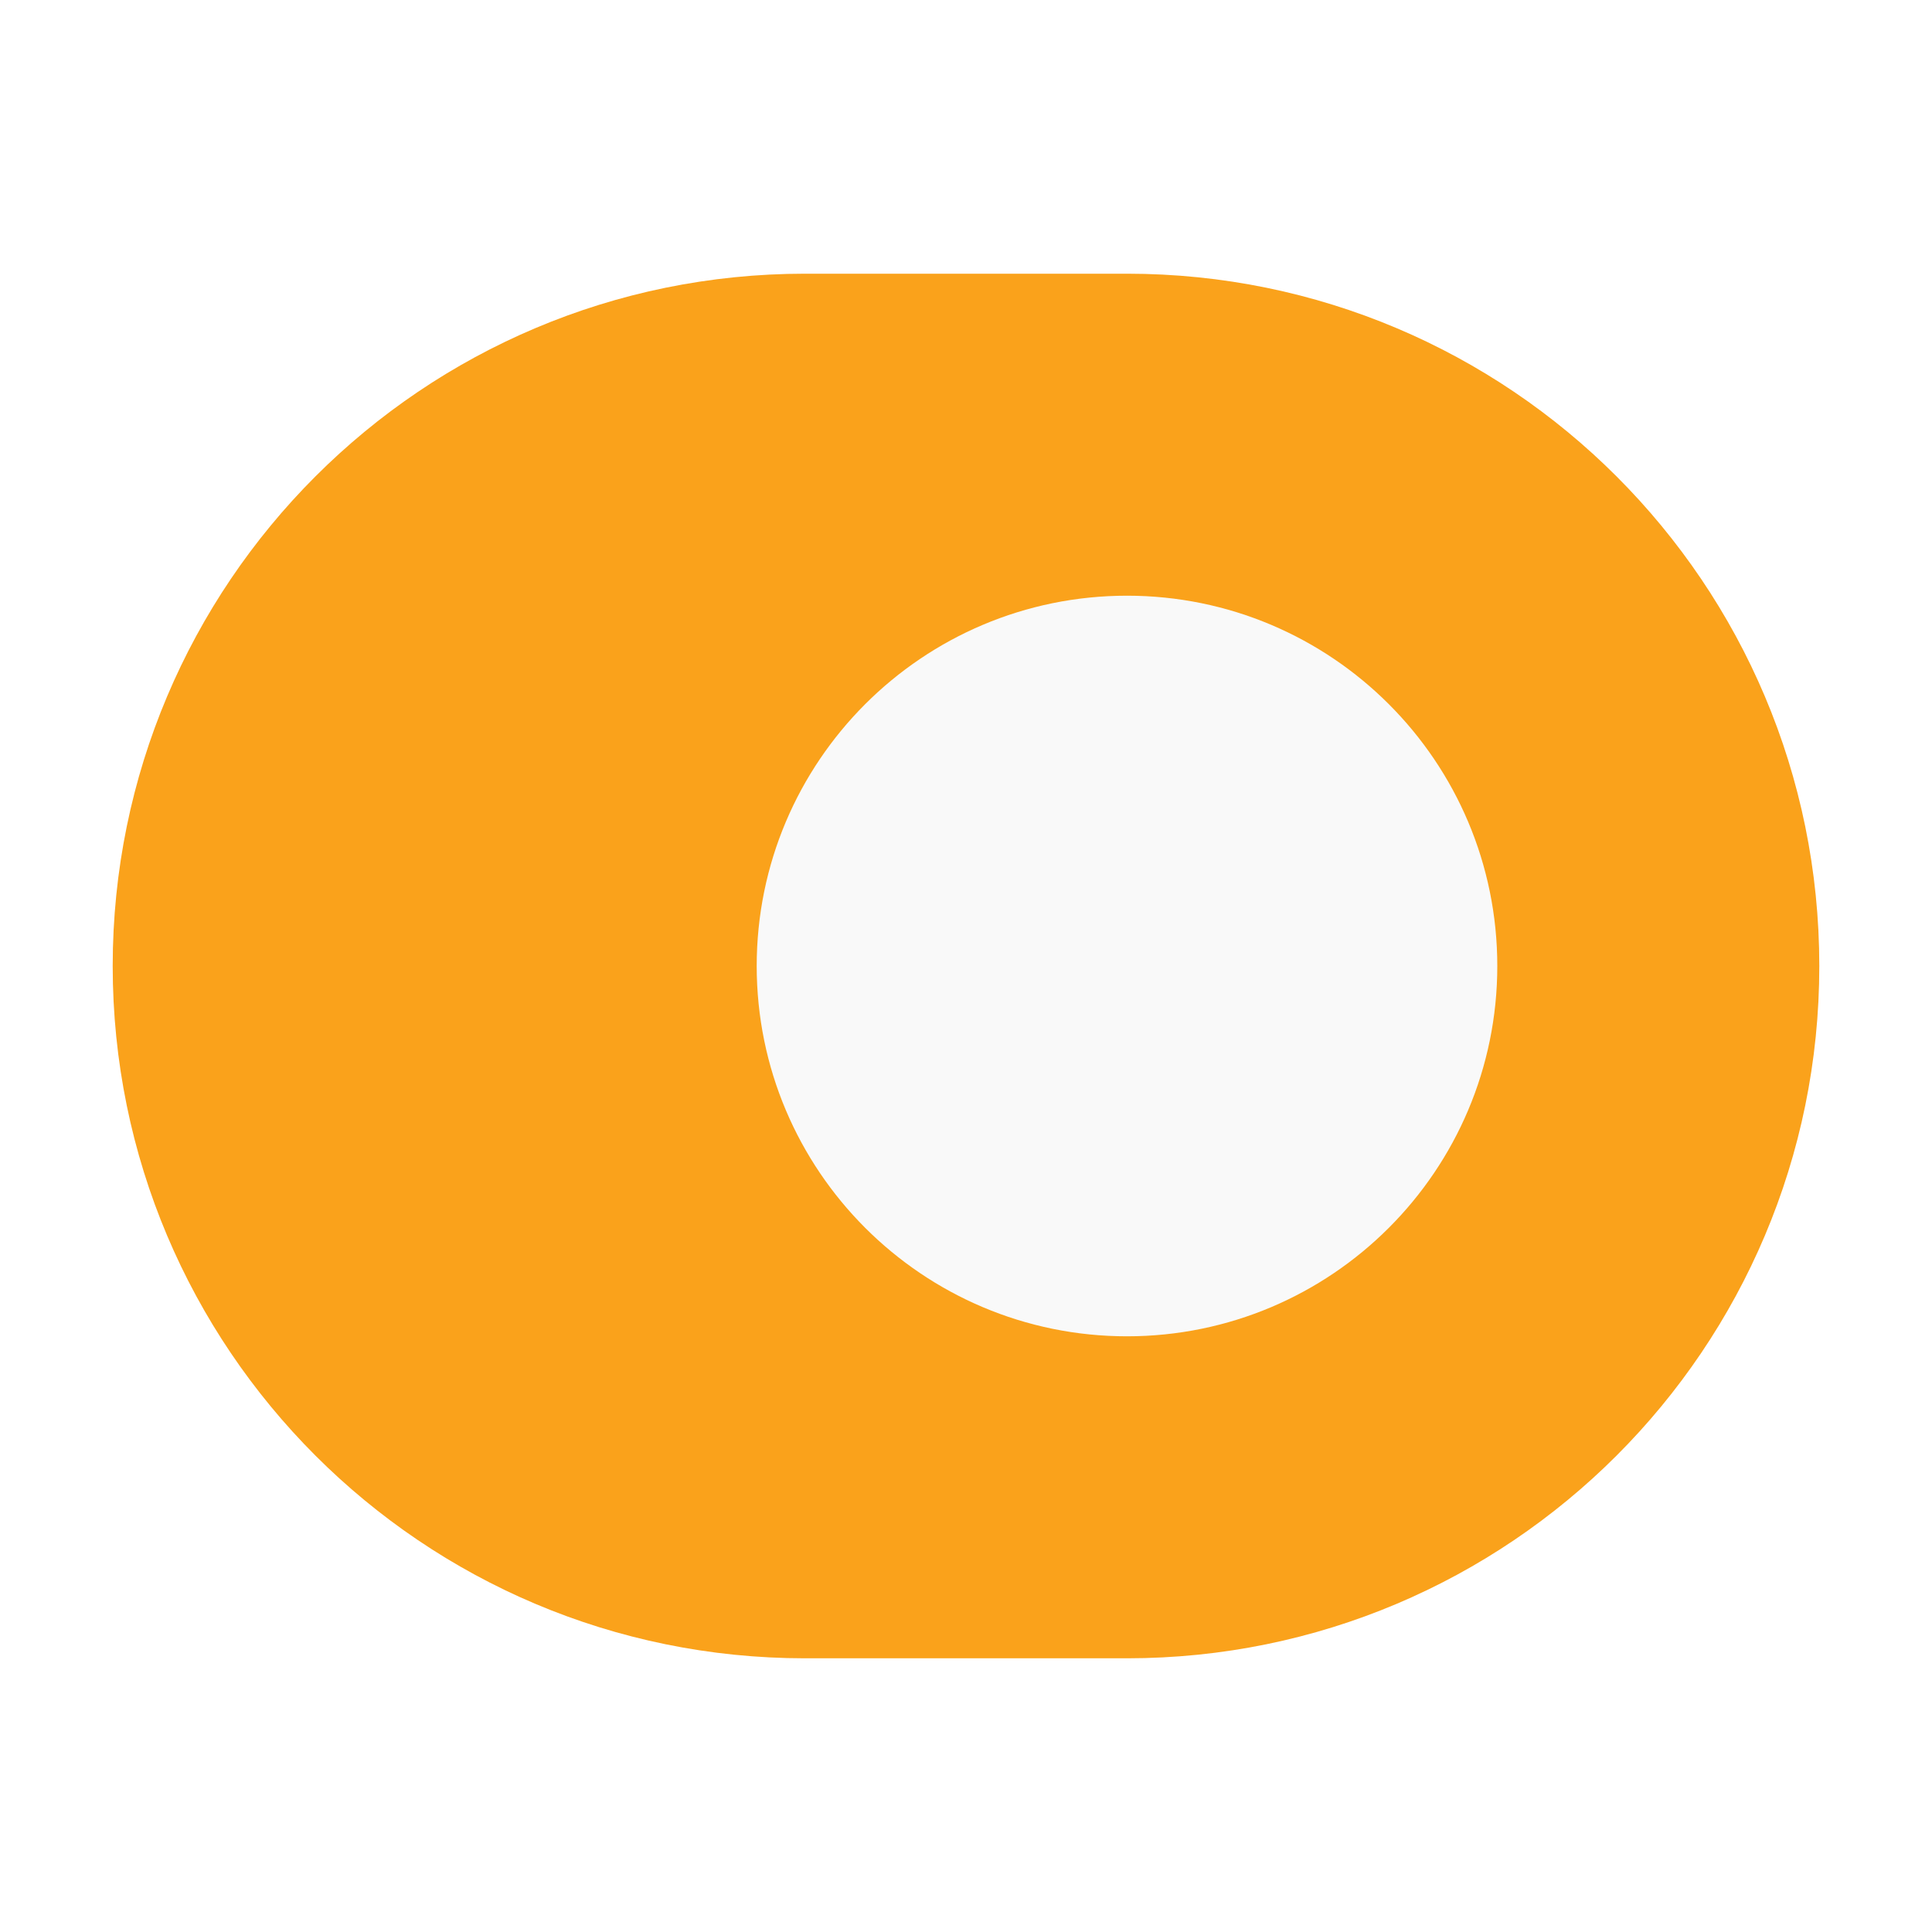
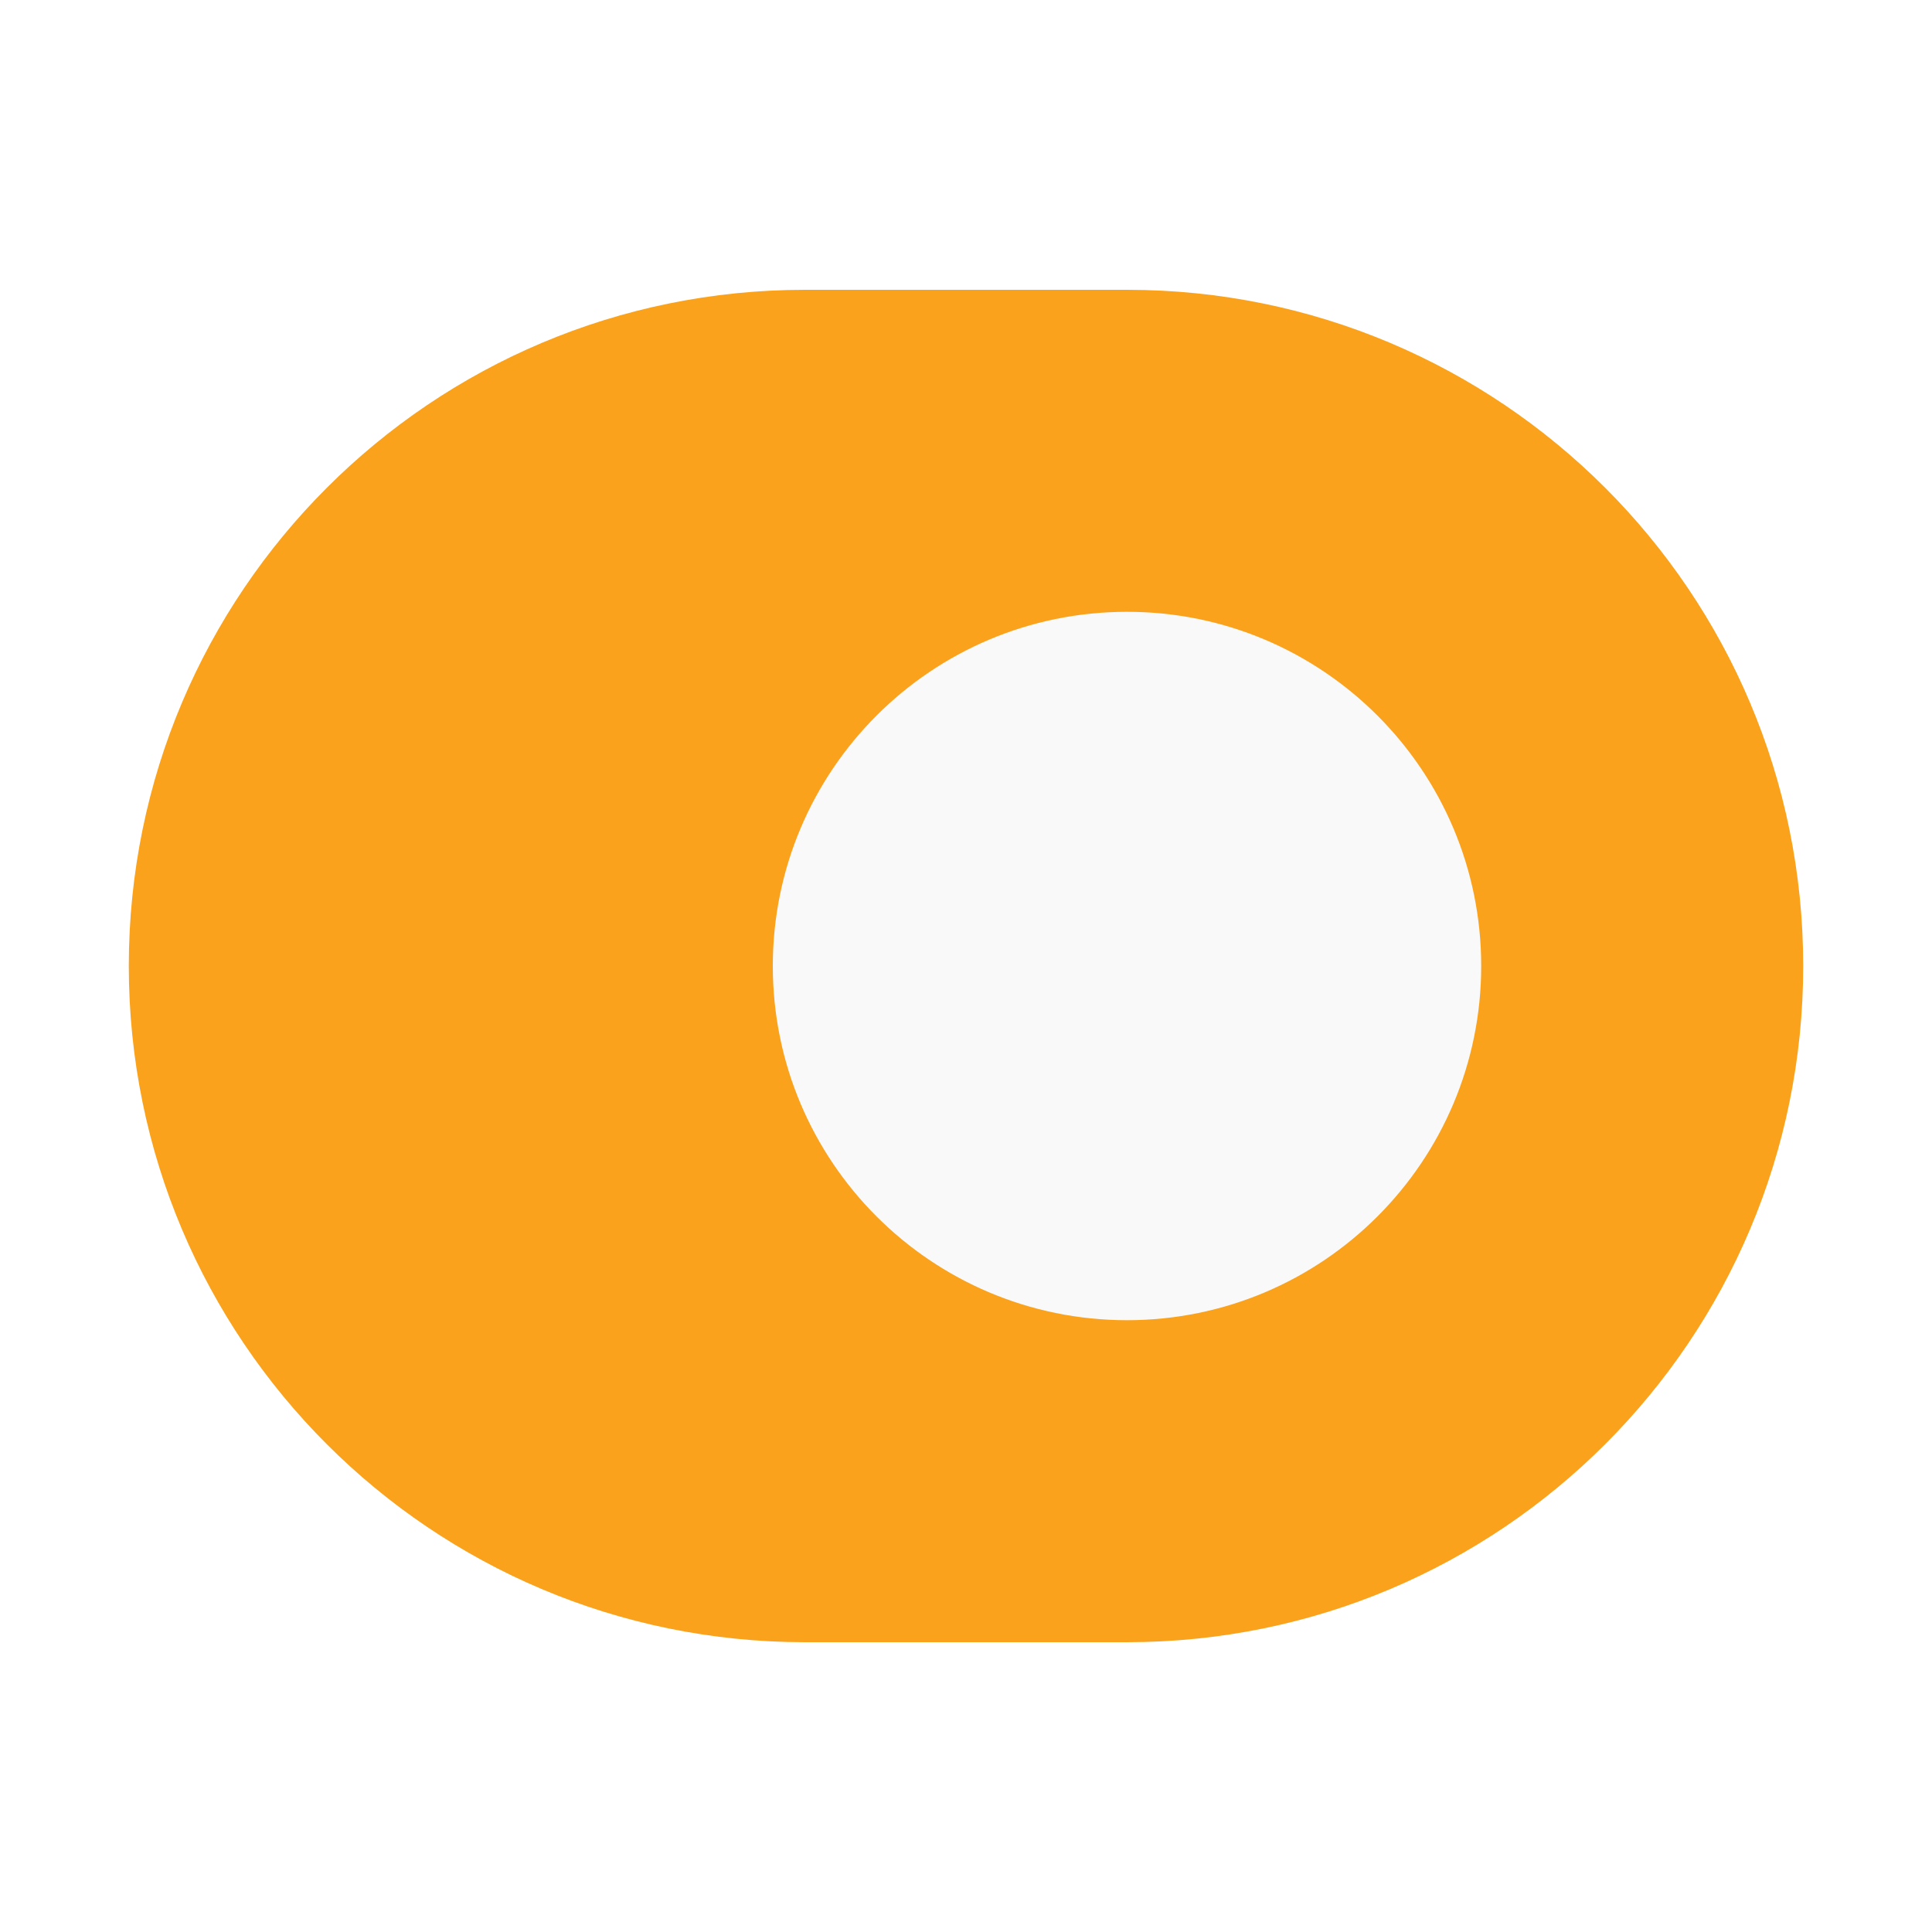
<svg xmlns="http://www.w3.org/2000/svg" width="30" height="30" viewBox="0 0 30 30" fill="none">
  <g id="Toogle">
    <g id="vuesax/twotone/toggle-on-circle">
      <g id="toggle-on-circle">
-         <path id="Vector" d="M17.5 5C23.025 5 27.5 9.475 27.5 15C27.5 20.525 23.025 25 17.5 25H12.5C6.975 25 2.5 20.525 2.5 15C2.5 9.475 6.975 5 12.5 5H17.5Z" fill="#FAA21B" stroke="#FAA21B" stroke-width="1.5" stroke-linecap="round" stroke-linejoin="round" />
-         <path id="Vector_2" fill-rule="evenodd" clip-rule="evenodd" d="M17.5 20C14.739 20 12.5 17.761 12.5 15C12.5 12.239 14.739 10 17.5 10C20.261 10 22.5 12.239 22.5 15C22.5 17.761 20.261 20 17.5 20Z" fill="#F9F9F9" stroke="#F9F9F9" stroke-width="1.5" stroke-linecap="round" stroke-linejoin="round" />
+         <path id="Vector" d="M17.5 5C23.025 5 27.5 9.475 27.5 15C27.5 20.525 23.025 25 17.5 25H12.5C6.975 25 2.5 20.525 2.5 15C2.5 9.475 6.975 5 12.5 5H17.5Z" fill="#FAA21B" stroke="#FAA21B" strokeWidth="1.5" strokeLinecap="round" strokeLinejoin="round" />
+         <path id="Vector_2" fill-rule="evenodd" clip-rule="evenodd" d="M17.5 20C14.739 20 12.5 17.761 12.5 15C12.5 12.239 14.739 10 17.5 10C20.261 10 22.5 12.239 22.5 15C22.5 17.761 20.261 20 17.5 20Z" fill="#F9F9F9" stroke="#F9F9F9" strokeWidth="1.5" strokeLinecap="round" strokeLinejoin="round" />
      </g>
    </g>
  </g>
</svg>
